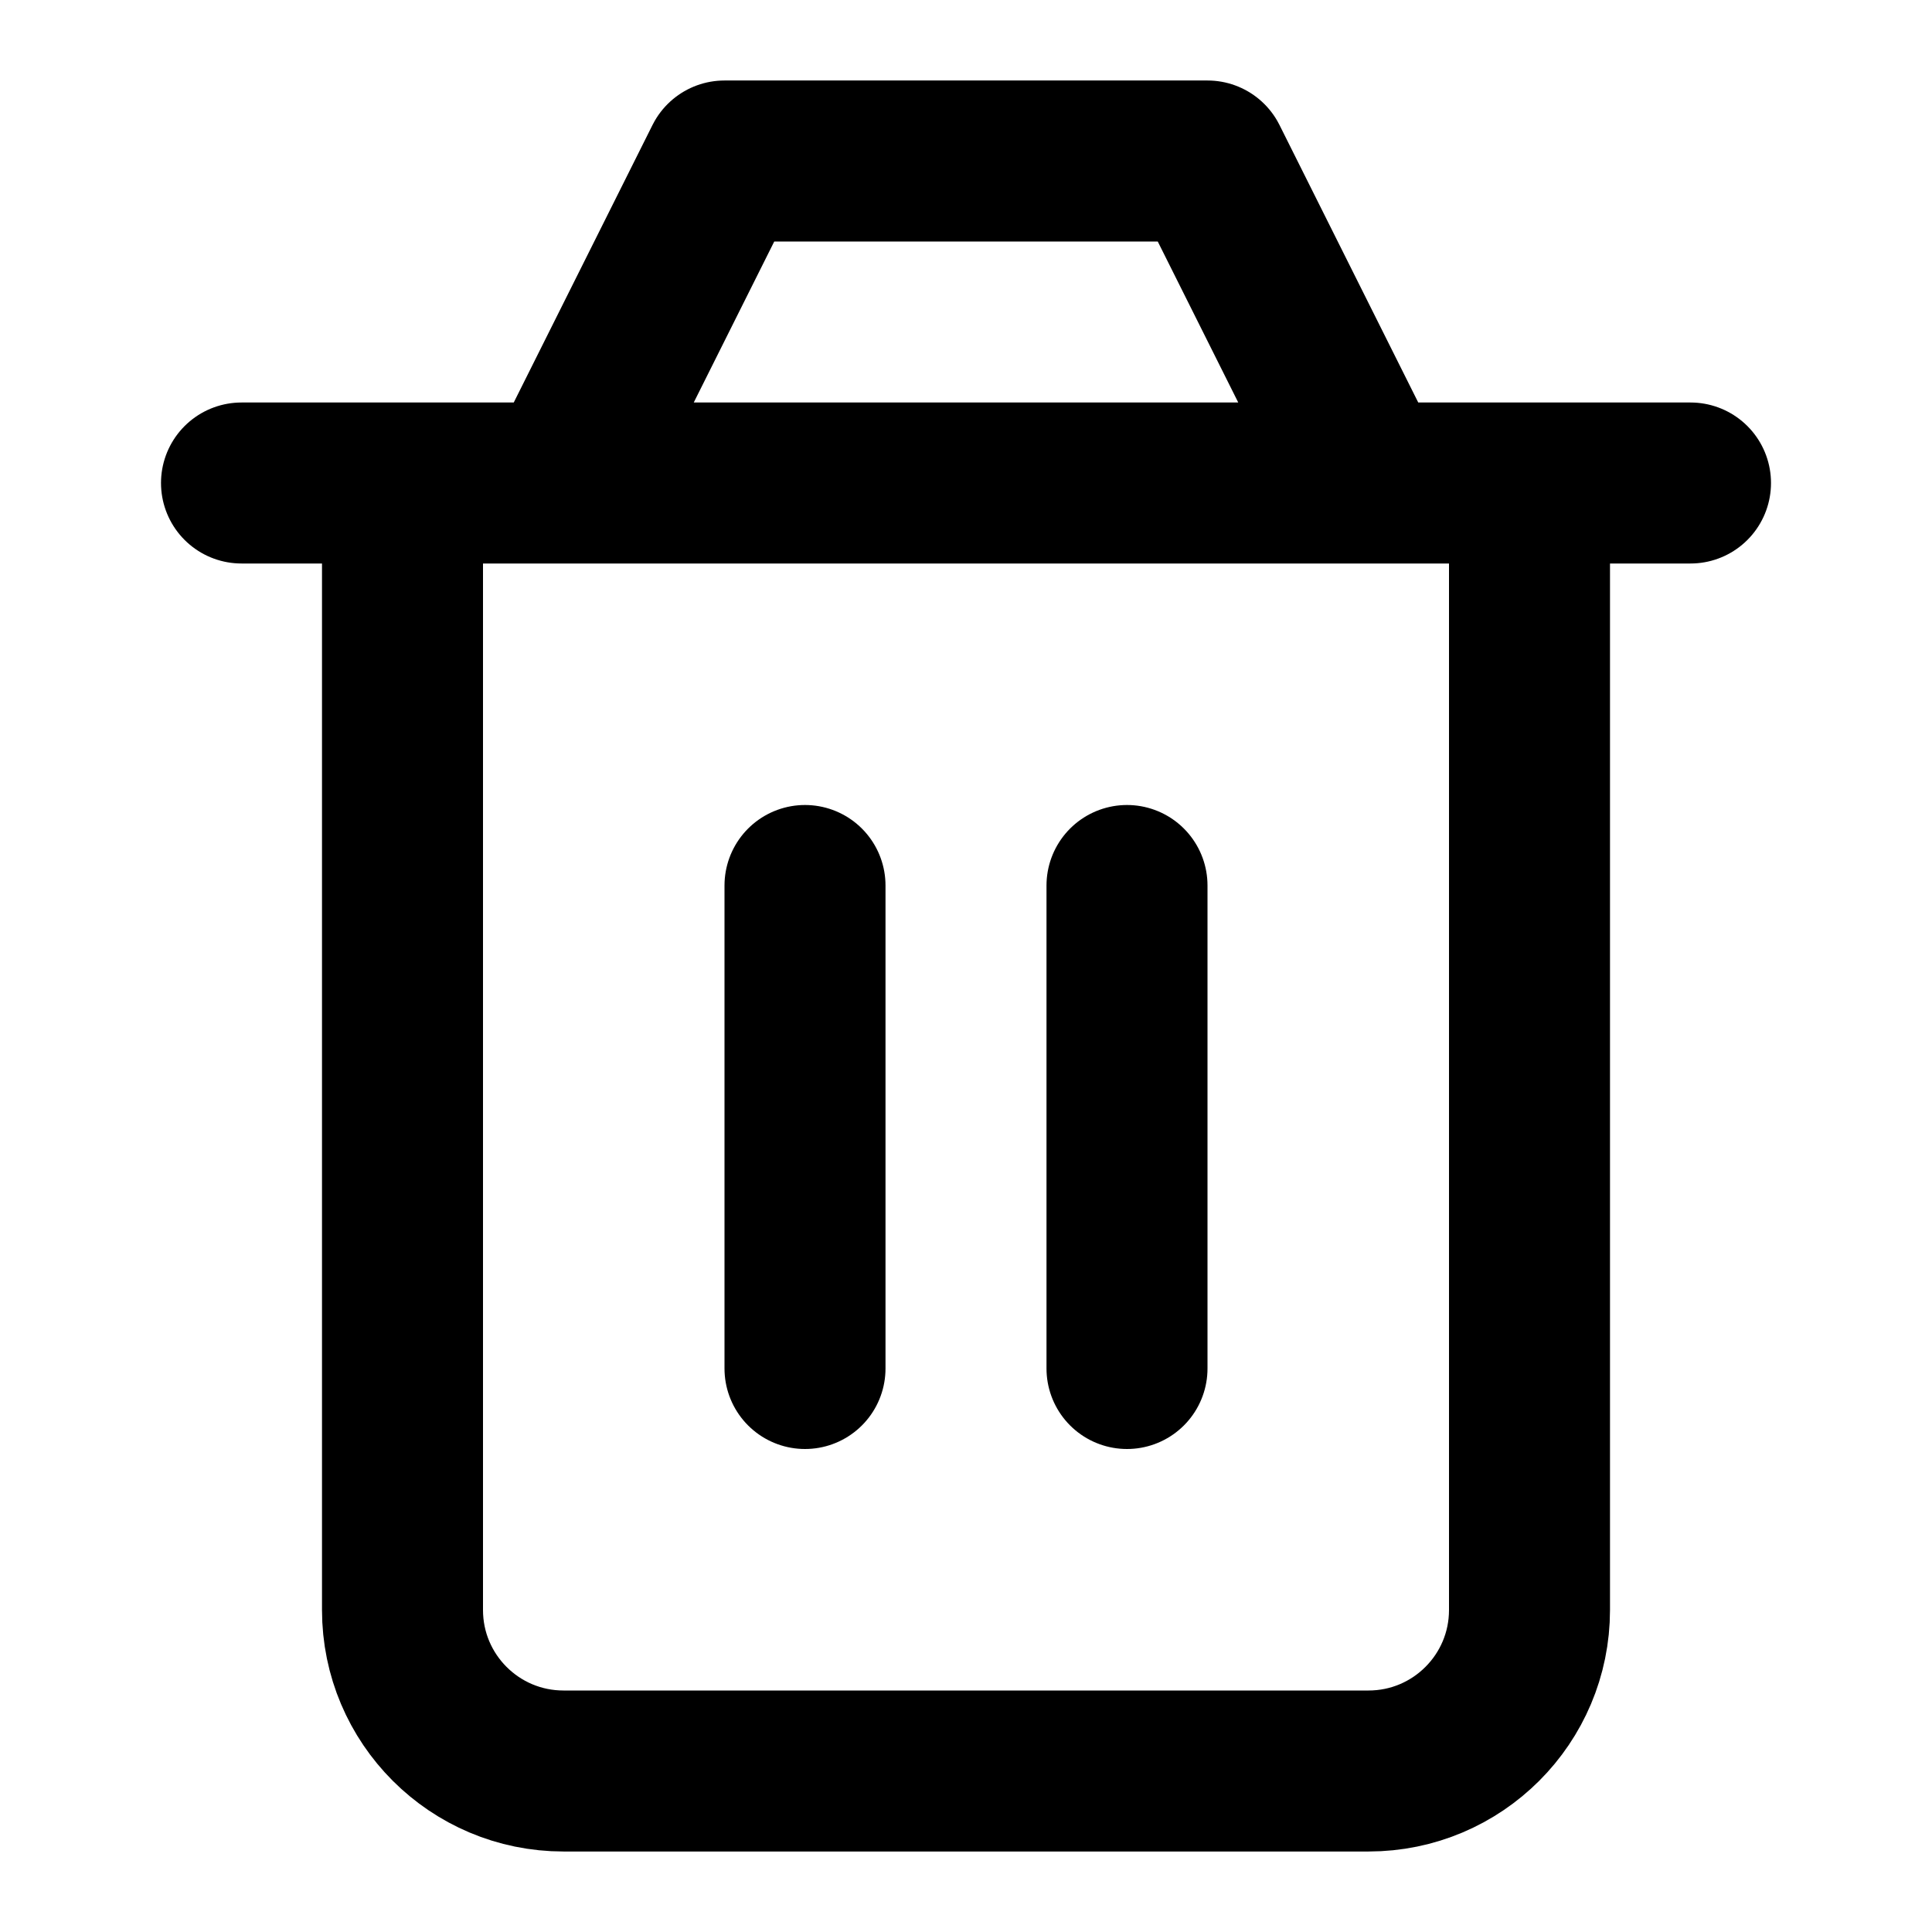
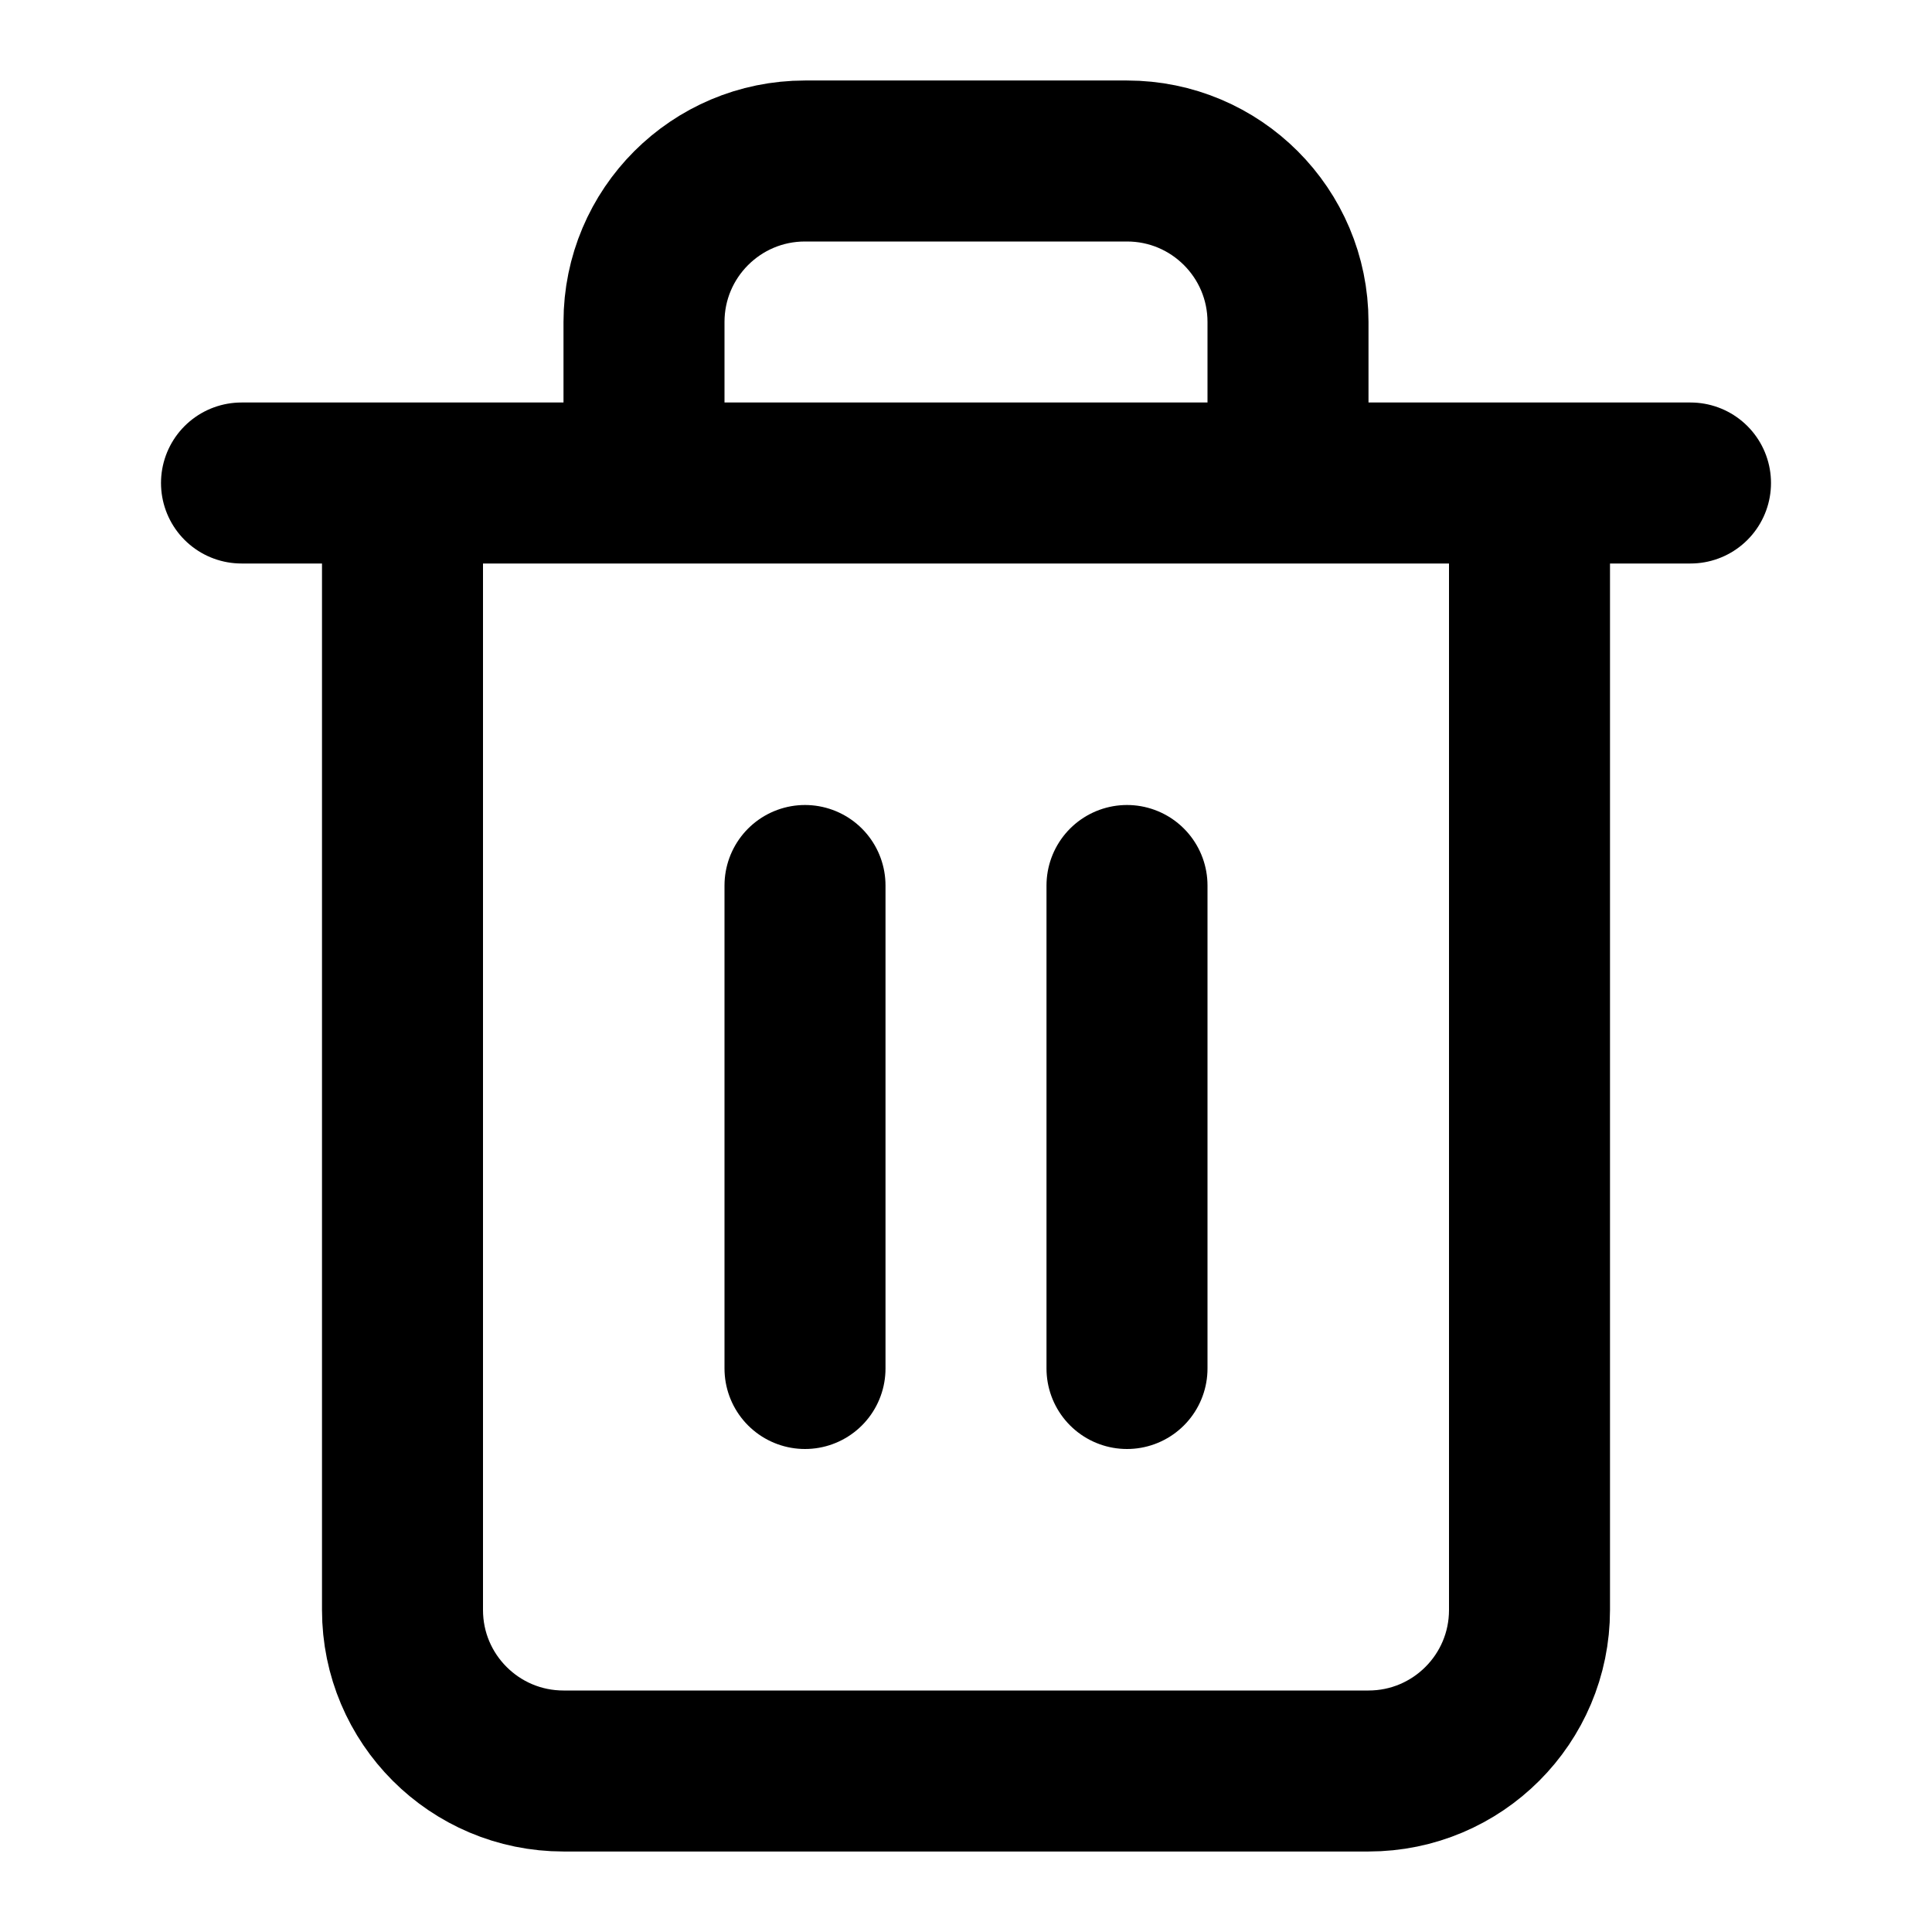
<svg xmlns="http://www.w3.org/2000/svg" class="i i-trash-can" viewBox="0 0 24 24" fill="none" stroke="currentColor" stroke-width="2" stroke-linecap="round" stroke-linejoin="round">
-   <path d="M3 6h18m-2 0v14a2 2 0 0 1-2 2H7a2 2 0 0 1-2-2V6m2 0 2-4h6l2 4m-7 5v6m4-6v6" />
+   <path d="M14 11v6m-4-6v6m6-11V4a2 2 0 00-2-2h-4a2 2 0 00-2 2v2M5 6v14a2 2 0 002 2h10a2 2 0 002-2V6m2 0H3" />
</svg>
